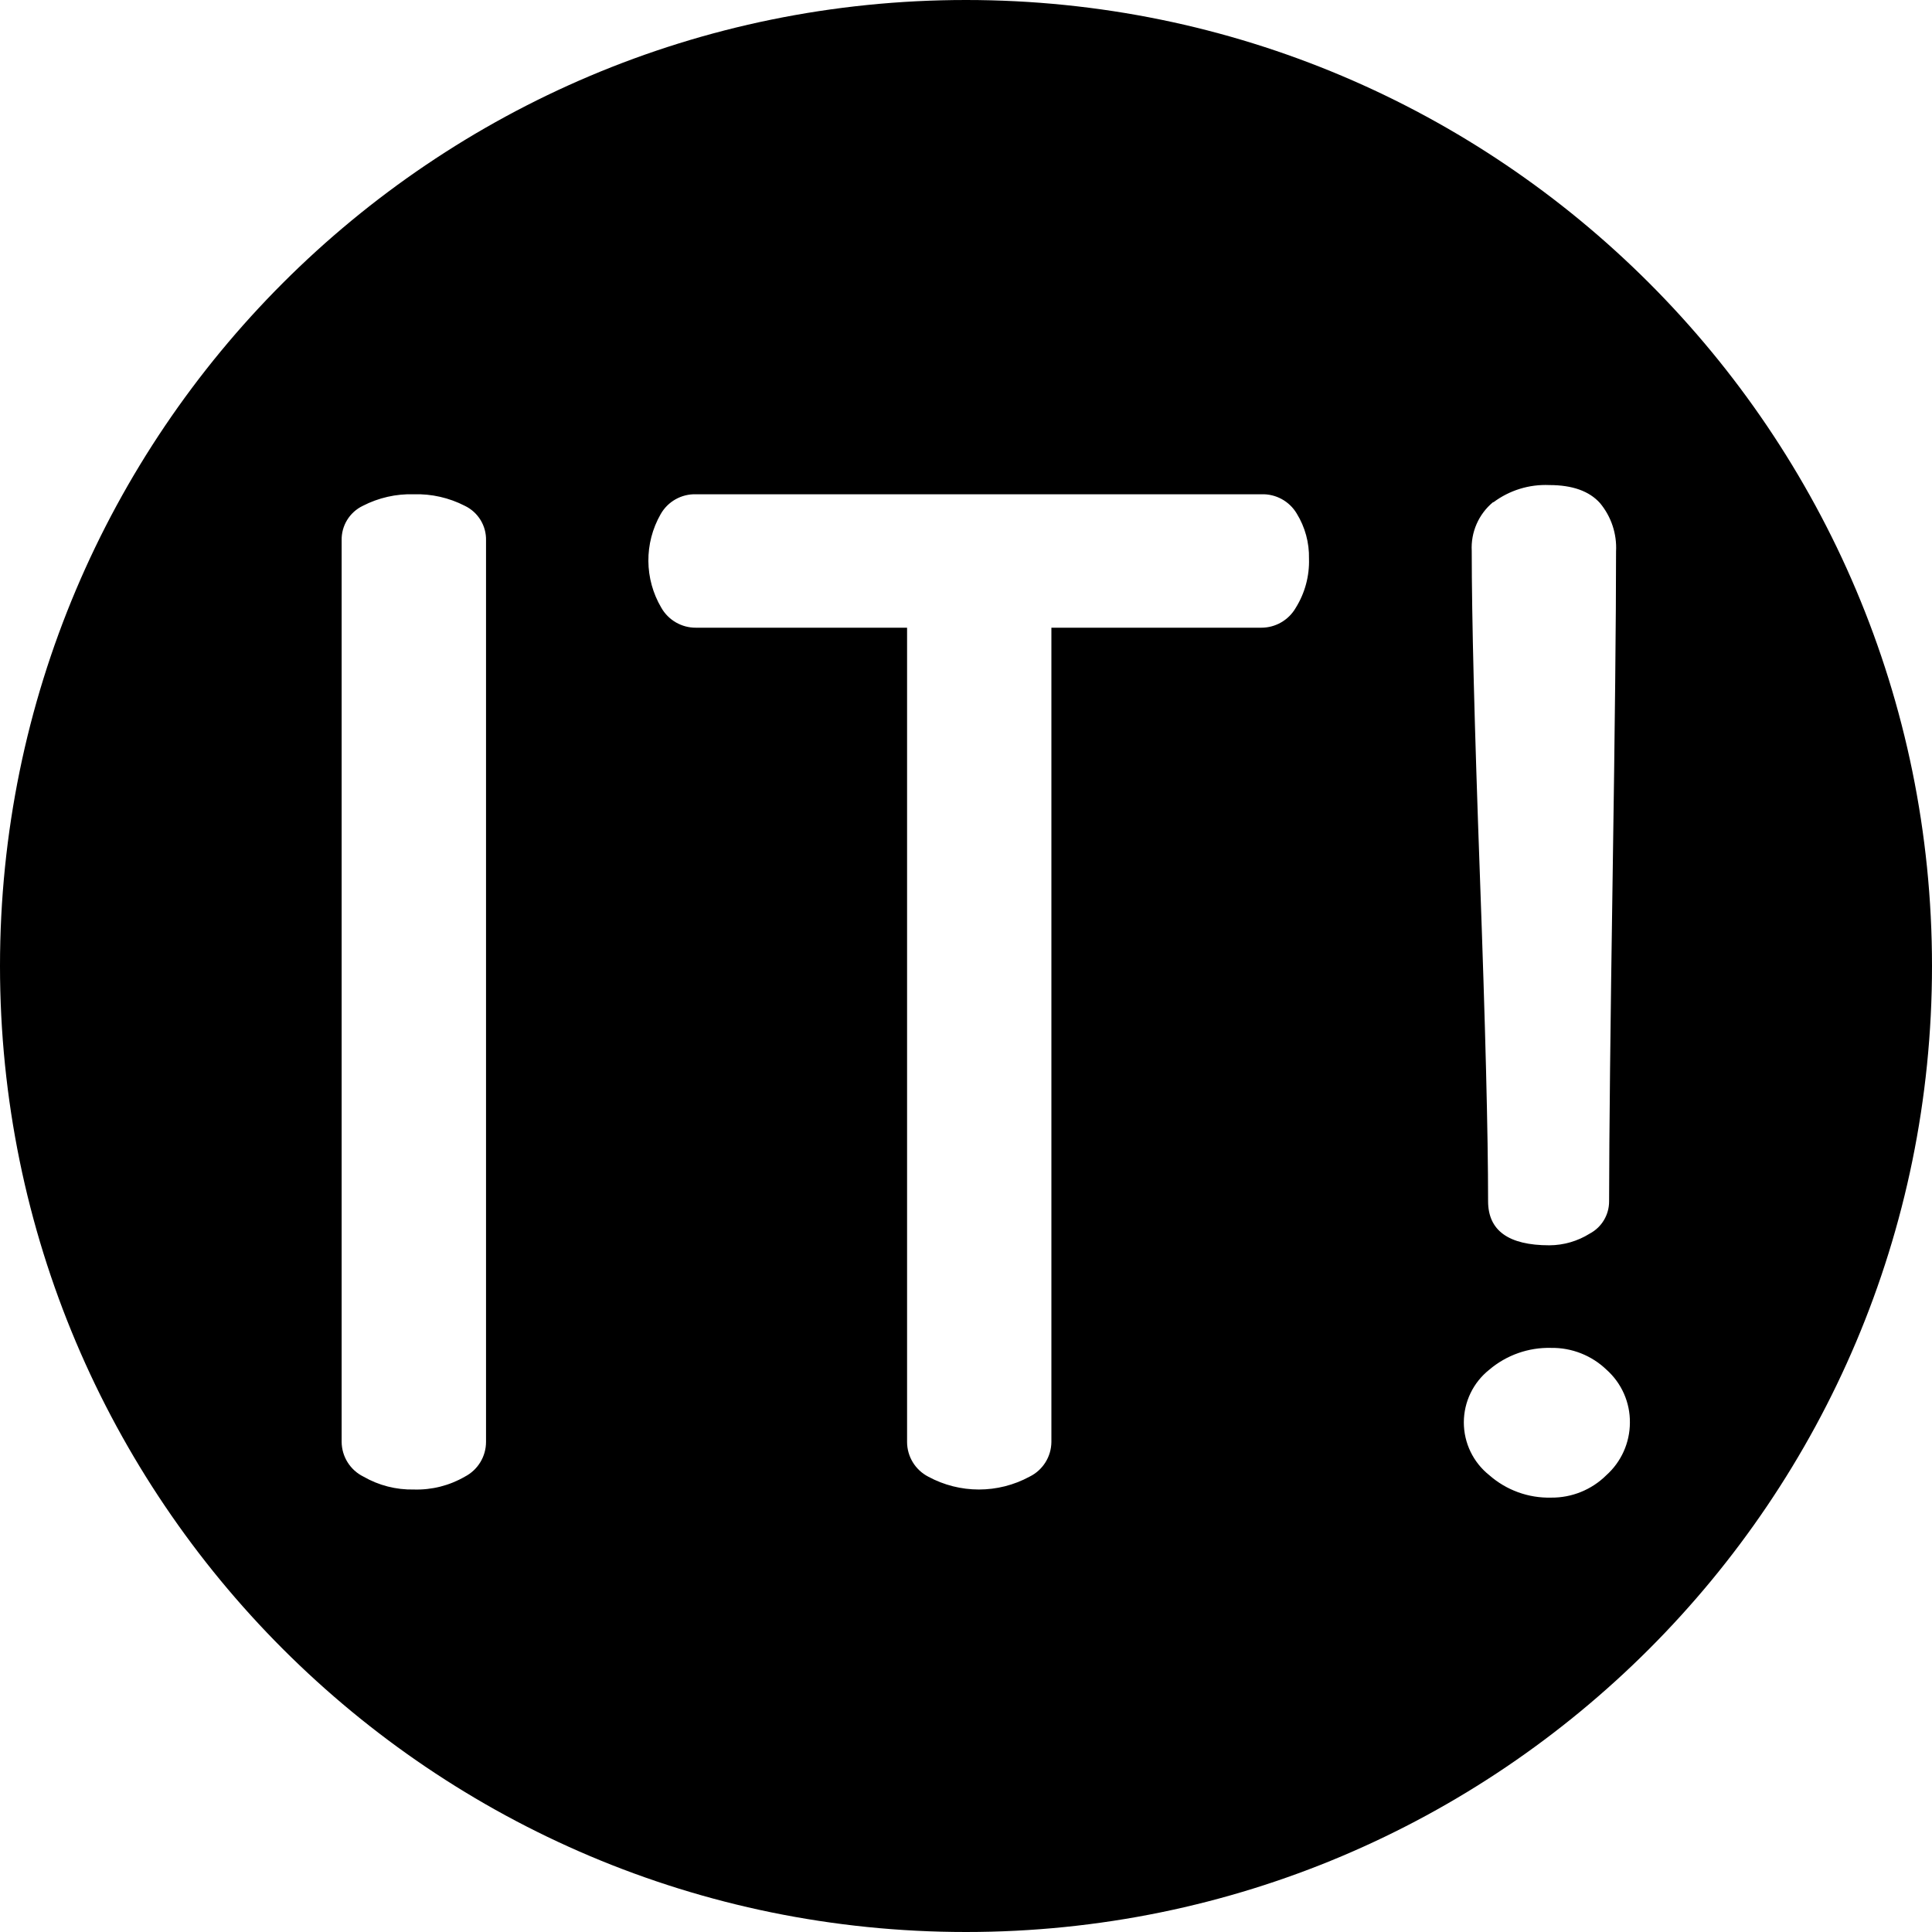
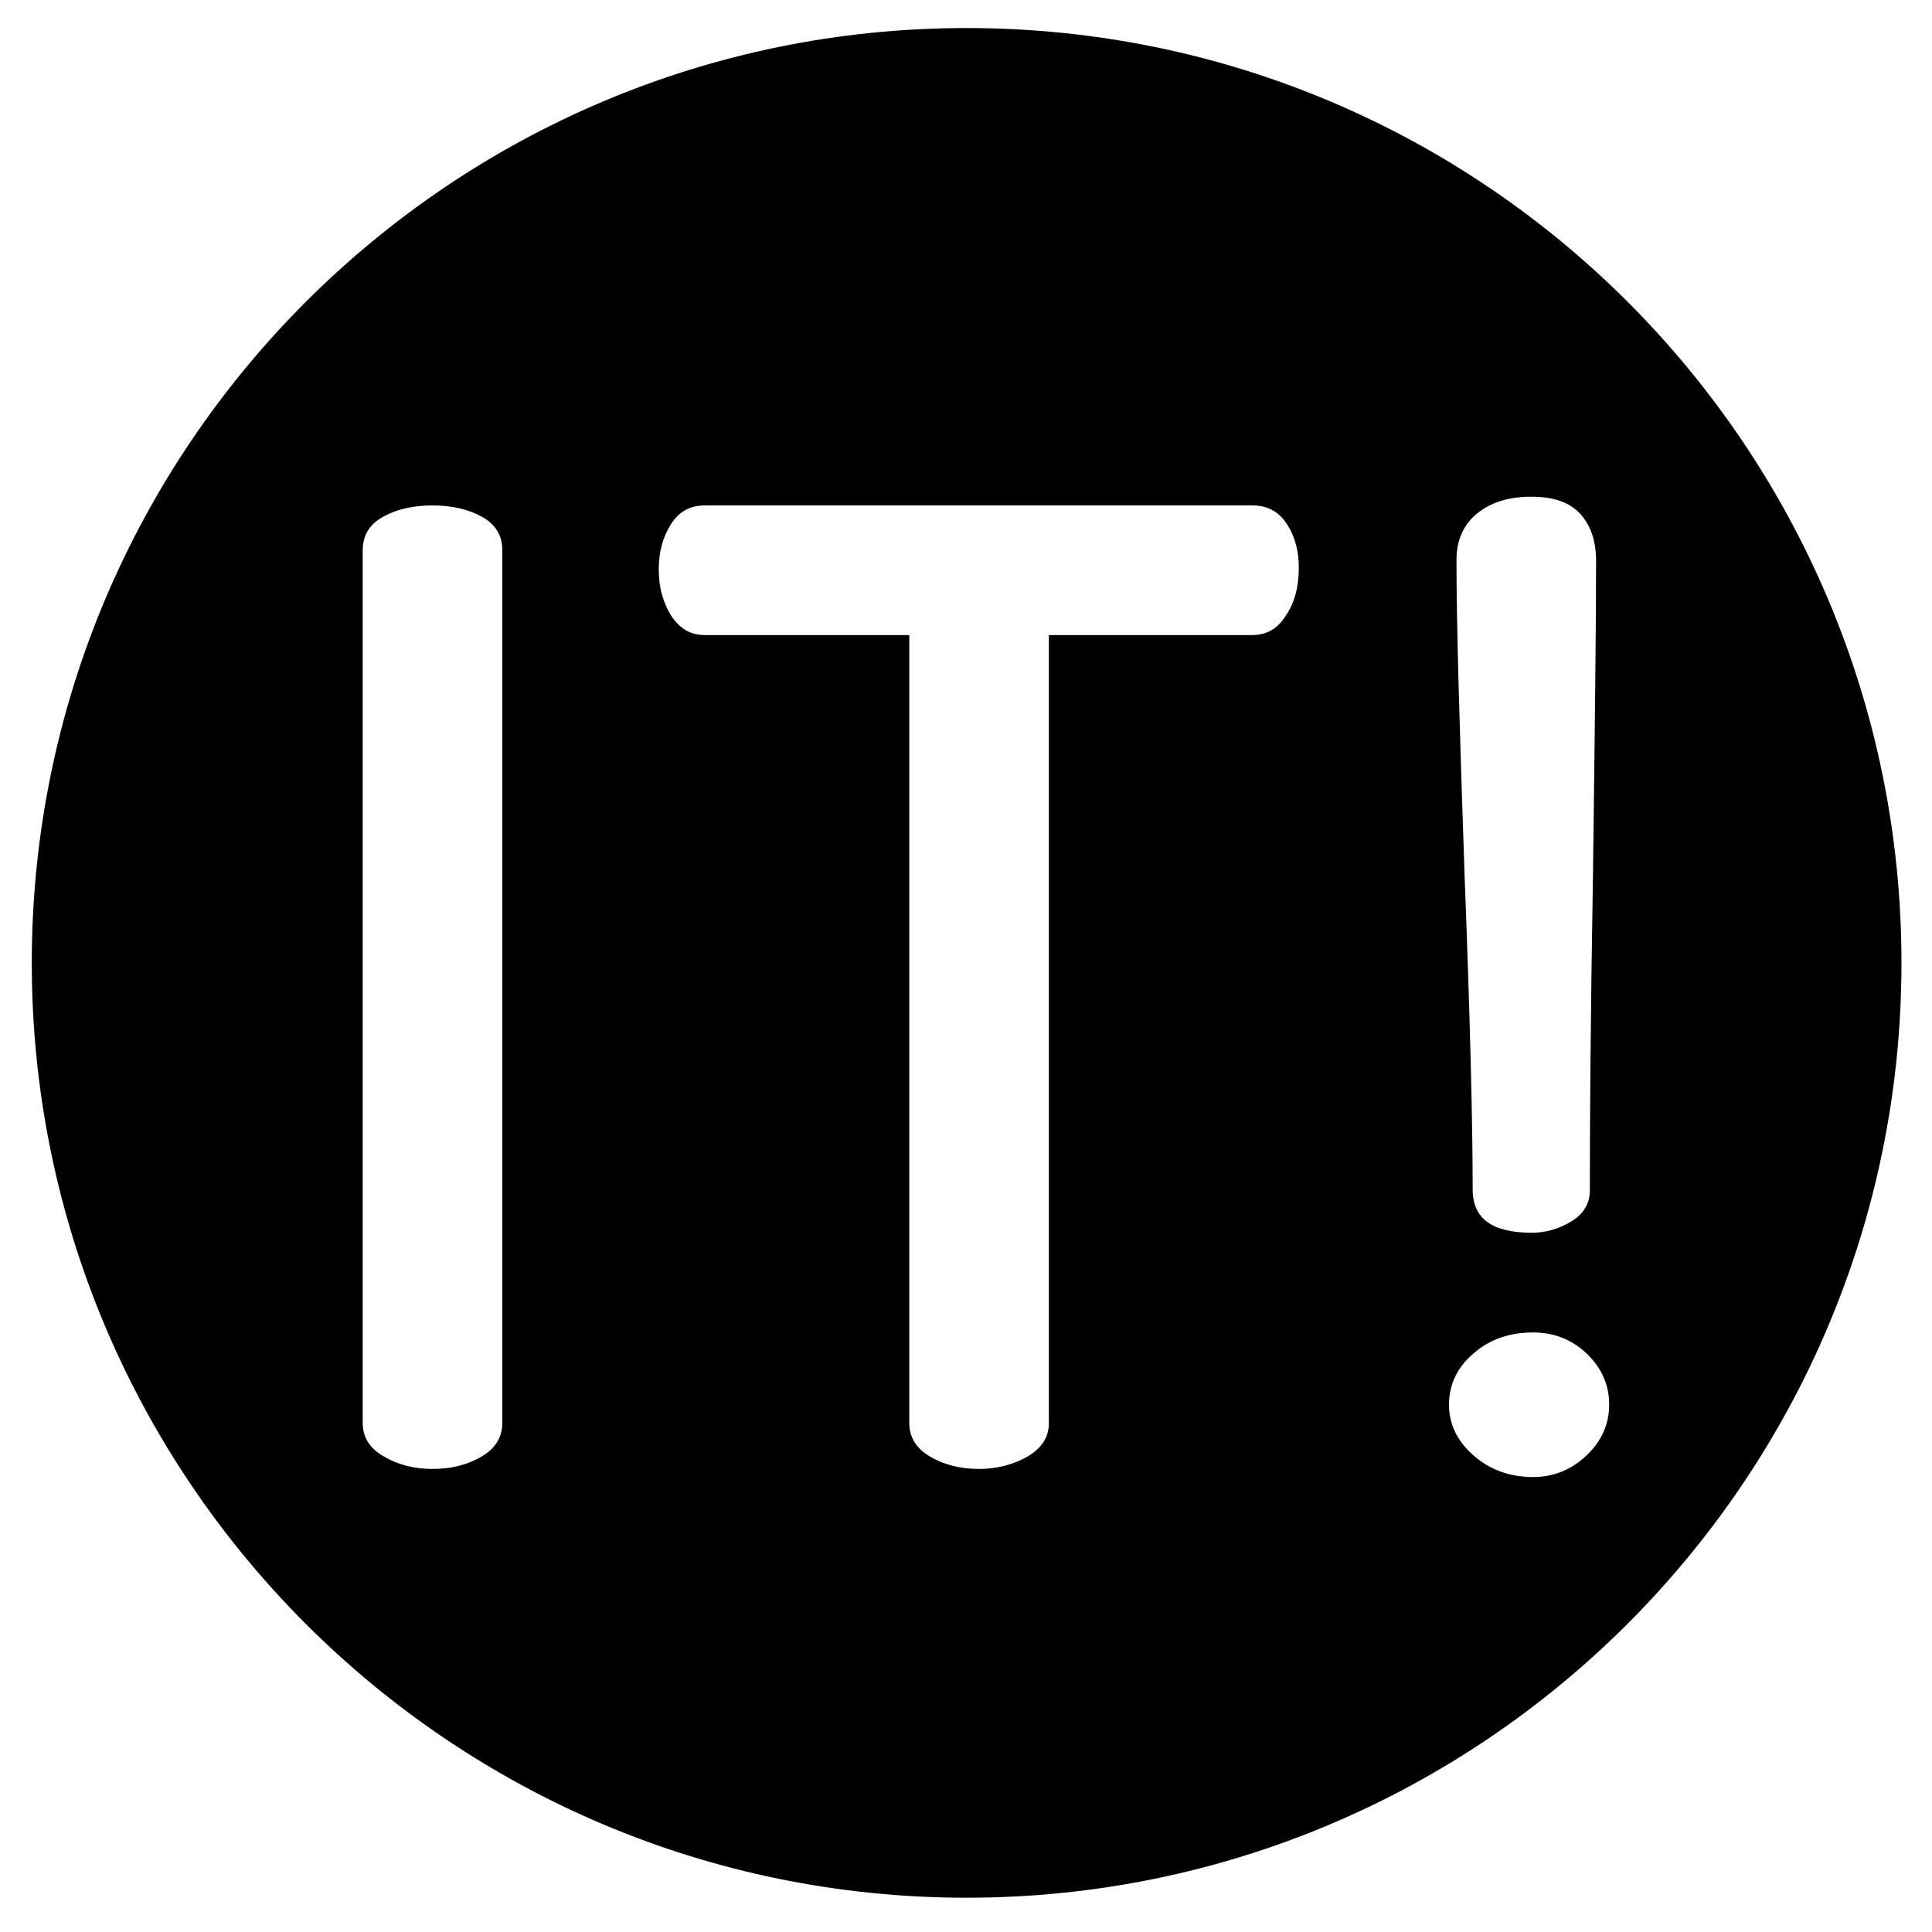
- <svg xmlns="http://www.w3.org/2000/svg" viewBox="0 0 300 300">
-   <path d="M155.14,4.45a150,150,0,1,0,150,150A150,150,0,0,0,155.14,4.45Zm81.89,78a13.51,13.51,0,0,1,8.7-2.68q5.34,0,7.85,2.79a10.83,10.83,0,0,1,2.5,7.51q0,15.47-.53,50.48T255,191a5.65,5.65,0,0,1-3,5,11.93,11.93,0,0,1-6.27,1.82q-9.53,0-9.52-6.87,0-15.47-1.27-50.48T233.67,90A9.19,9.19,0,0,1,237,82.41ZM80.61,228.35a6.08,6.08,0,0,1-3.28,5.39,14.9,14.9,0,0,1-7.93,2,15,15,0,0,1-7.82-2,6.07,6.07,0,0,1-3.39-5.39v-140A5.8,5.8,0,0,1,61.47,83a16.25,16.25,0,0,1,7.93-1.8A16.28,16.28,0,0,1,77.33,83a5.8,5.8,0,0,1,3.28,5.39ZM206.35,98.82a6.17,6.17,0,0,1-5.39,3.1H168.4V228.36a6.06,6.06,0,0,1-3.38,5.38,16.5,16.5,0,0,1-15.75,0,6.08,6.08,0,0,1-3.28-5.38V101.92H113.22a6.14,6.14,0,0,1-5.39-3.1,14.46,14.46,0,0,1-.11-14.52,6.1,6.1,0,0,1,5.5-3.1H201a6.14,6.14,0,0,1,5.5,3,12.82,12.82,0,0,1,1.9,7A13.62,13.62,0,0,1,206.35,98.82Zm48.21,134.71A12,12,0,0,1,246,237a14,14,0,0,1-9.61-3.49,10.46,10.46,0,0,1,0-16.37,14.27,14.27,0,0,1,9.61-3.39,12.15,12.15,0,0,1,8.6,3.39,10.84,10.84,0,0,1,3.63,8.23A11,11,0,0,1,254.56,233.53Z" transform="translate(-5.14 -4.45)" />
+ <svg xmlns="http://www.w3.org/2000/svg" version="1.1" id="Calque_1" x="0px" y="0px" viewBox="0 0 310 310" style="enable-background:new 0 0 310 310;" xml:space="preserve">
+   <path d="M155.1,4.5c-82.8,0-150,67.2-150,150s67.2,150,150,150s150-67.2,150-150S238,4.5,155.1,4.5z M237,82.4  c2.2-1.8,5.1-2.7,8.7-2.7s6.2,0.9,7.9,2.8c1.7,1.9,2.5,4.4,2.5,7.5c0,10.3-0.2,27.1-0.5,50.5c-0.4,23.3-0.5,40.2-0.5,50.5  c0,2.1-1,3.8-3,5c-2,1.2-4.1,1.8-6.3,1.8c-6.4,0-9.5-2.3-9.5-6.9c0-10.3-0.4-27.1-1.3-50.5c-0.8-23.4-1.3-40.2-1.3-50.5  C233.7,86.7,234.8,84.2,237,82.4z M80.6,228.3c0,2.3-1.1,4.1-3.3,5.4c-2.2,1.3-4.8,2-7.9,2c-3,0-5.6-0.7-7.8-2  c-2.3-1.3-3.4-3.1-3.4-5.4v-140c0-2.4,1.1-4.2,3.3-5.4c2.2-1.2,4.8-1.8,7.9-1.8c3.1,0,5.7,0.6,7.9,1.8s3.3,3,3.3,5.4V228.3z   M206.3,98.8c-1.3,2.1-3.1,3.1-5.4,3.1h-32.6v126.4c0,2.3-1.1,4-3.4,5.4c-2.3,1.3-4.9,2-7.8,2c-3.1,0-5.7-0.7-7.9-2  c-2.2-1.3-3.3-3.1-3.3-5.4V101.9h-32.8c-2.3,0-4-1-5.4-3.1c-1.3-2.1-2-4.5-2-7.4c0-2.7,0.6-5.1,1.9-7.2c1.3-2.1,3.1-3.1,5.5-3.1H201  c2.4,0,4.2,1,5.5,3c1.3,2,1.9,4.3,1.9,7C208.4,94.2,207.7,96.8,206.3,98.8z M254.6,233.5c-2.4,2.3-5.3,3.5-8.6,3.5  c-3.8,0-7-1.2-9.6-3.5c-2.6-2.3-3.9-5-3.9-8.1c0-3.2,1.3-6,3.9-8.2c2.6-2.3,5.8-3.4,9.6-3.4c3.3,0,6.2,1.1,8.6,3.4  c2.4,2.3,3.6,5,3.6,8.2C258.2,228.5,257,231.2,254.6,233.5z" />
</svg>
